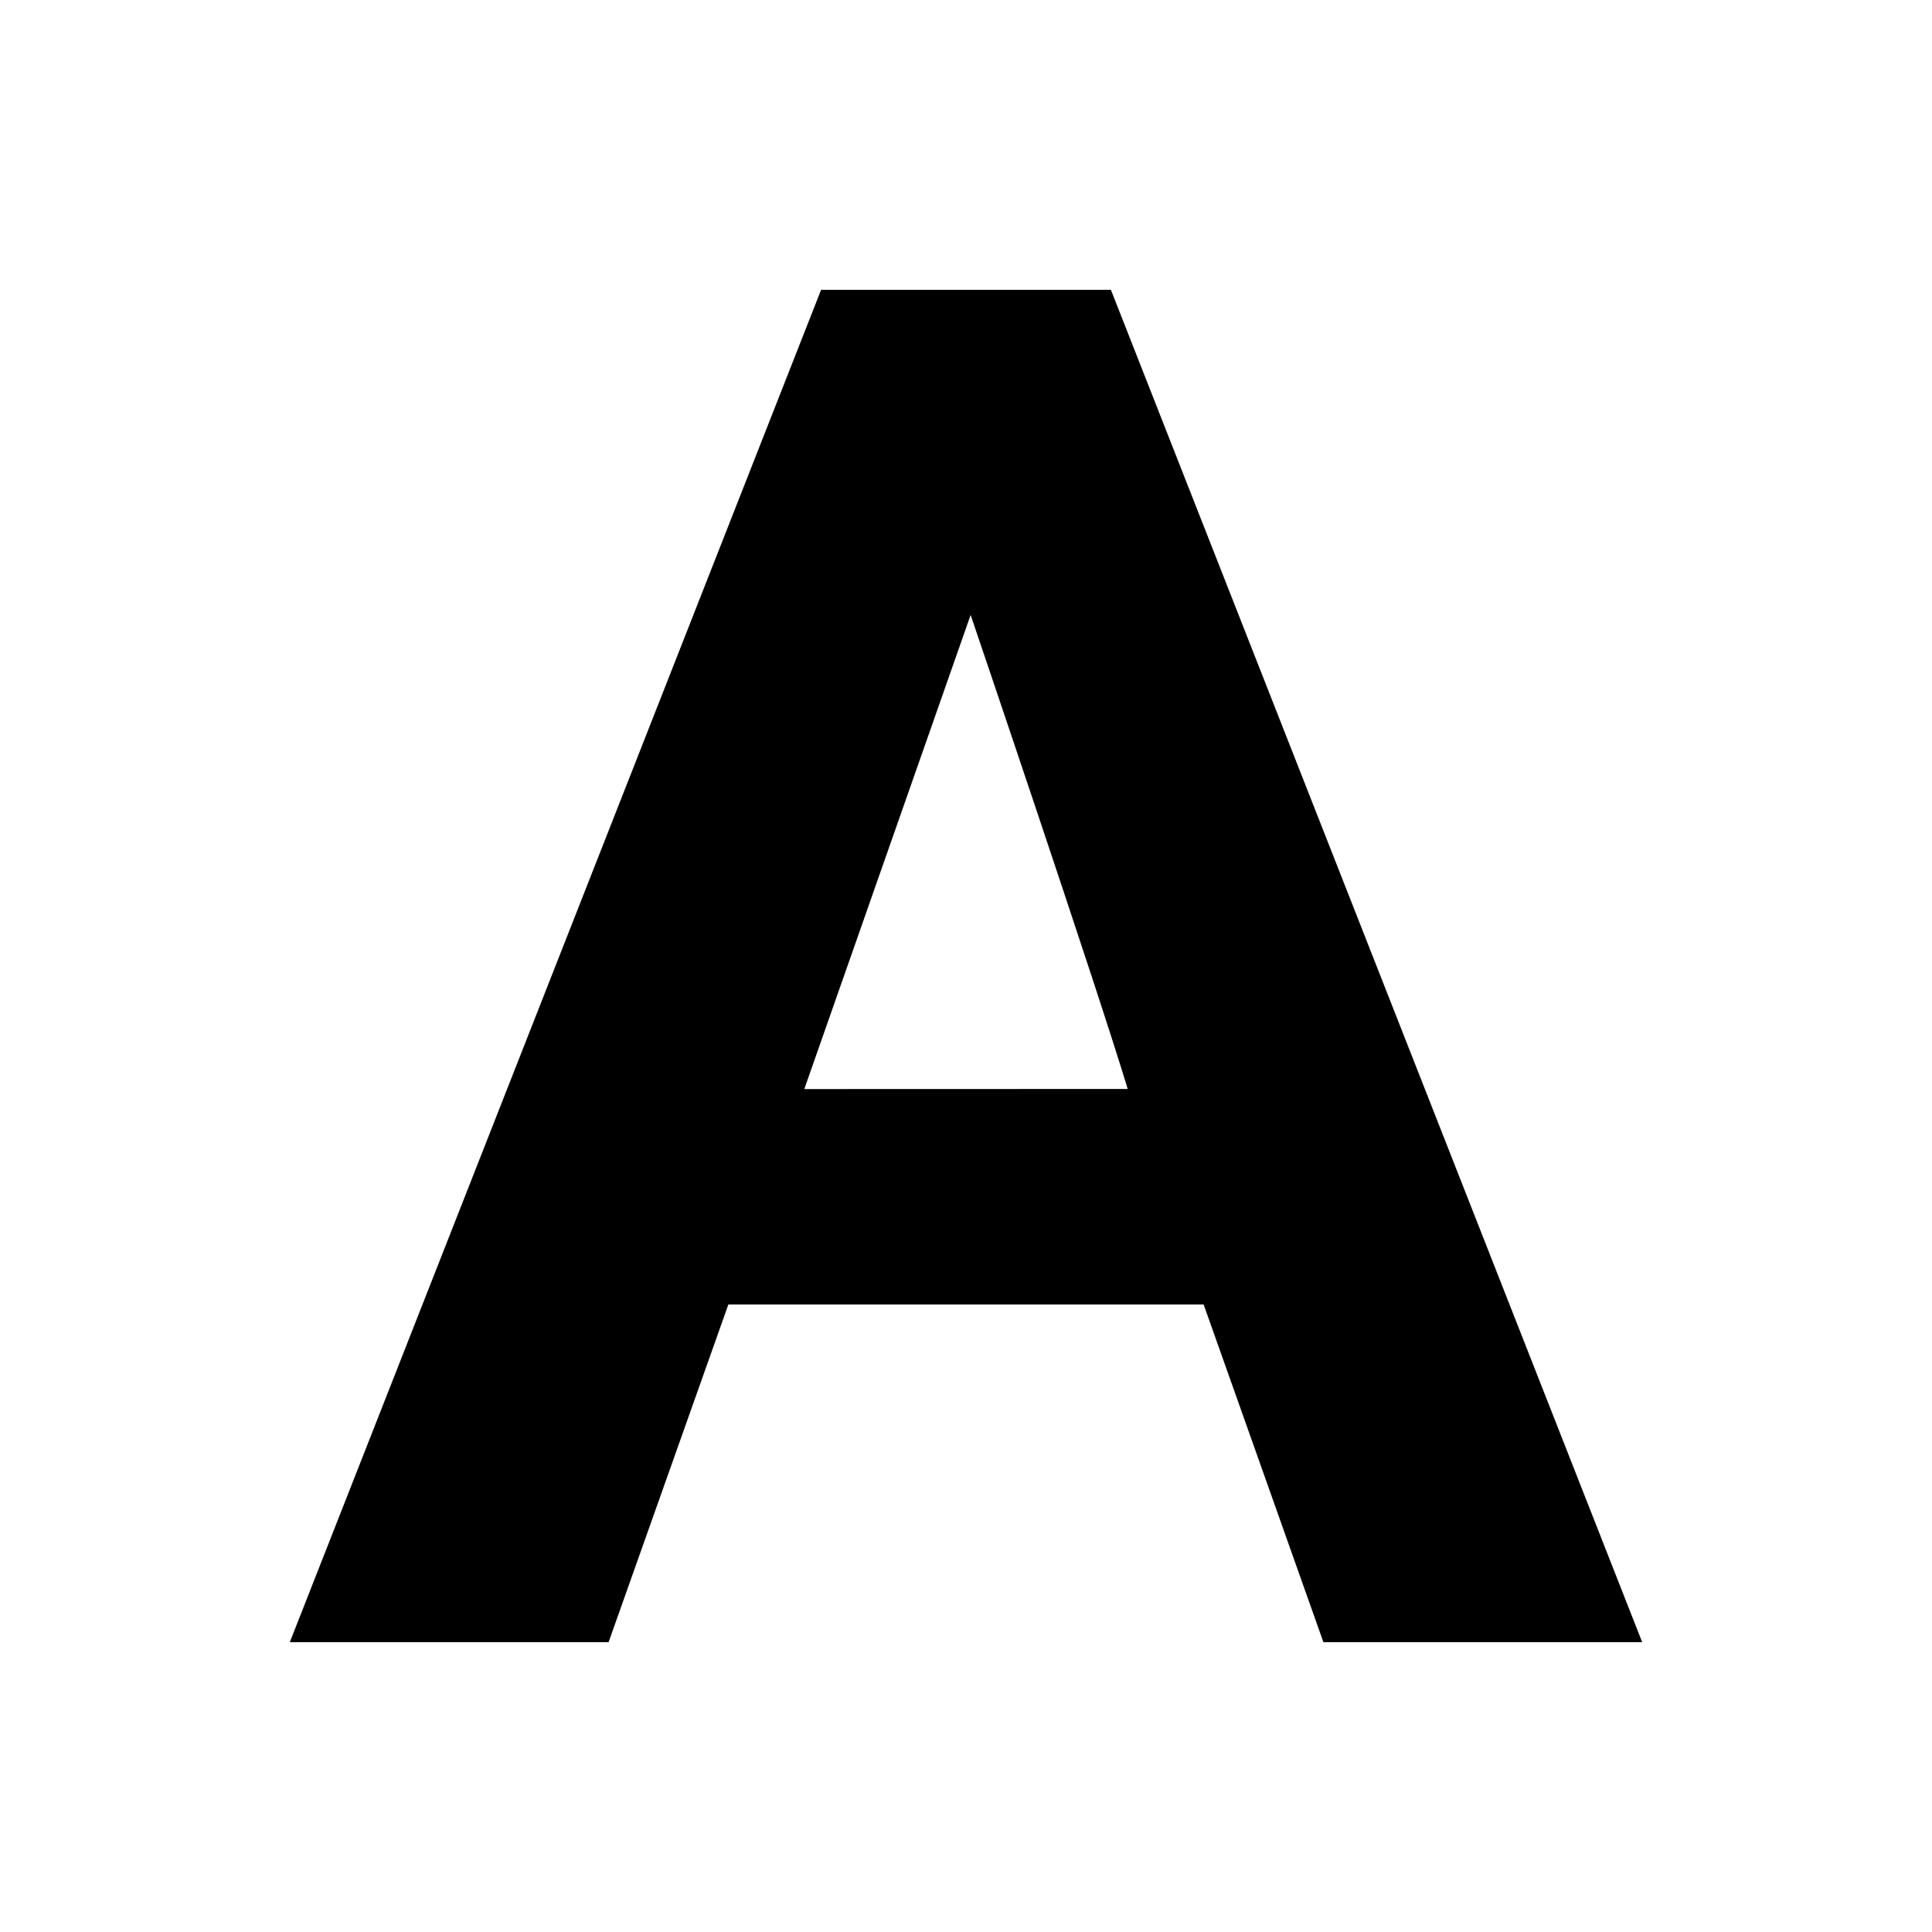
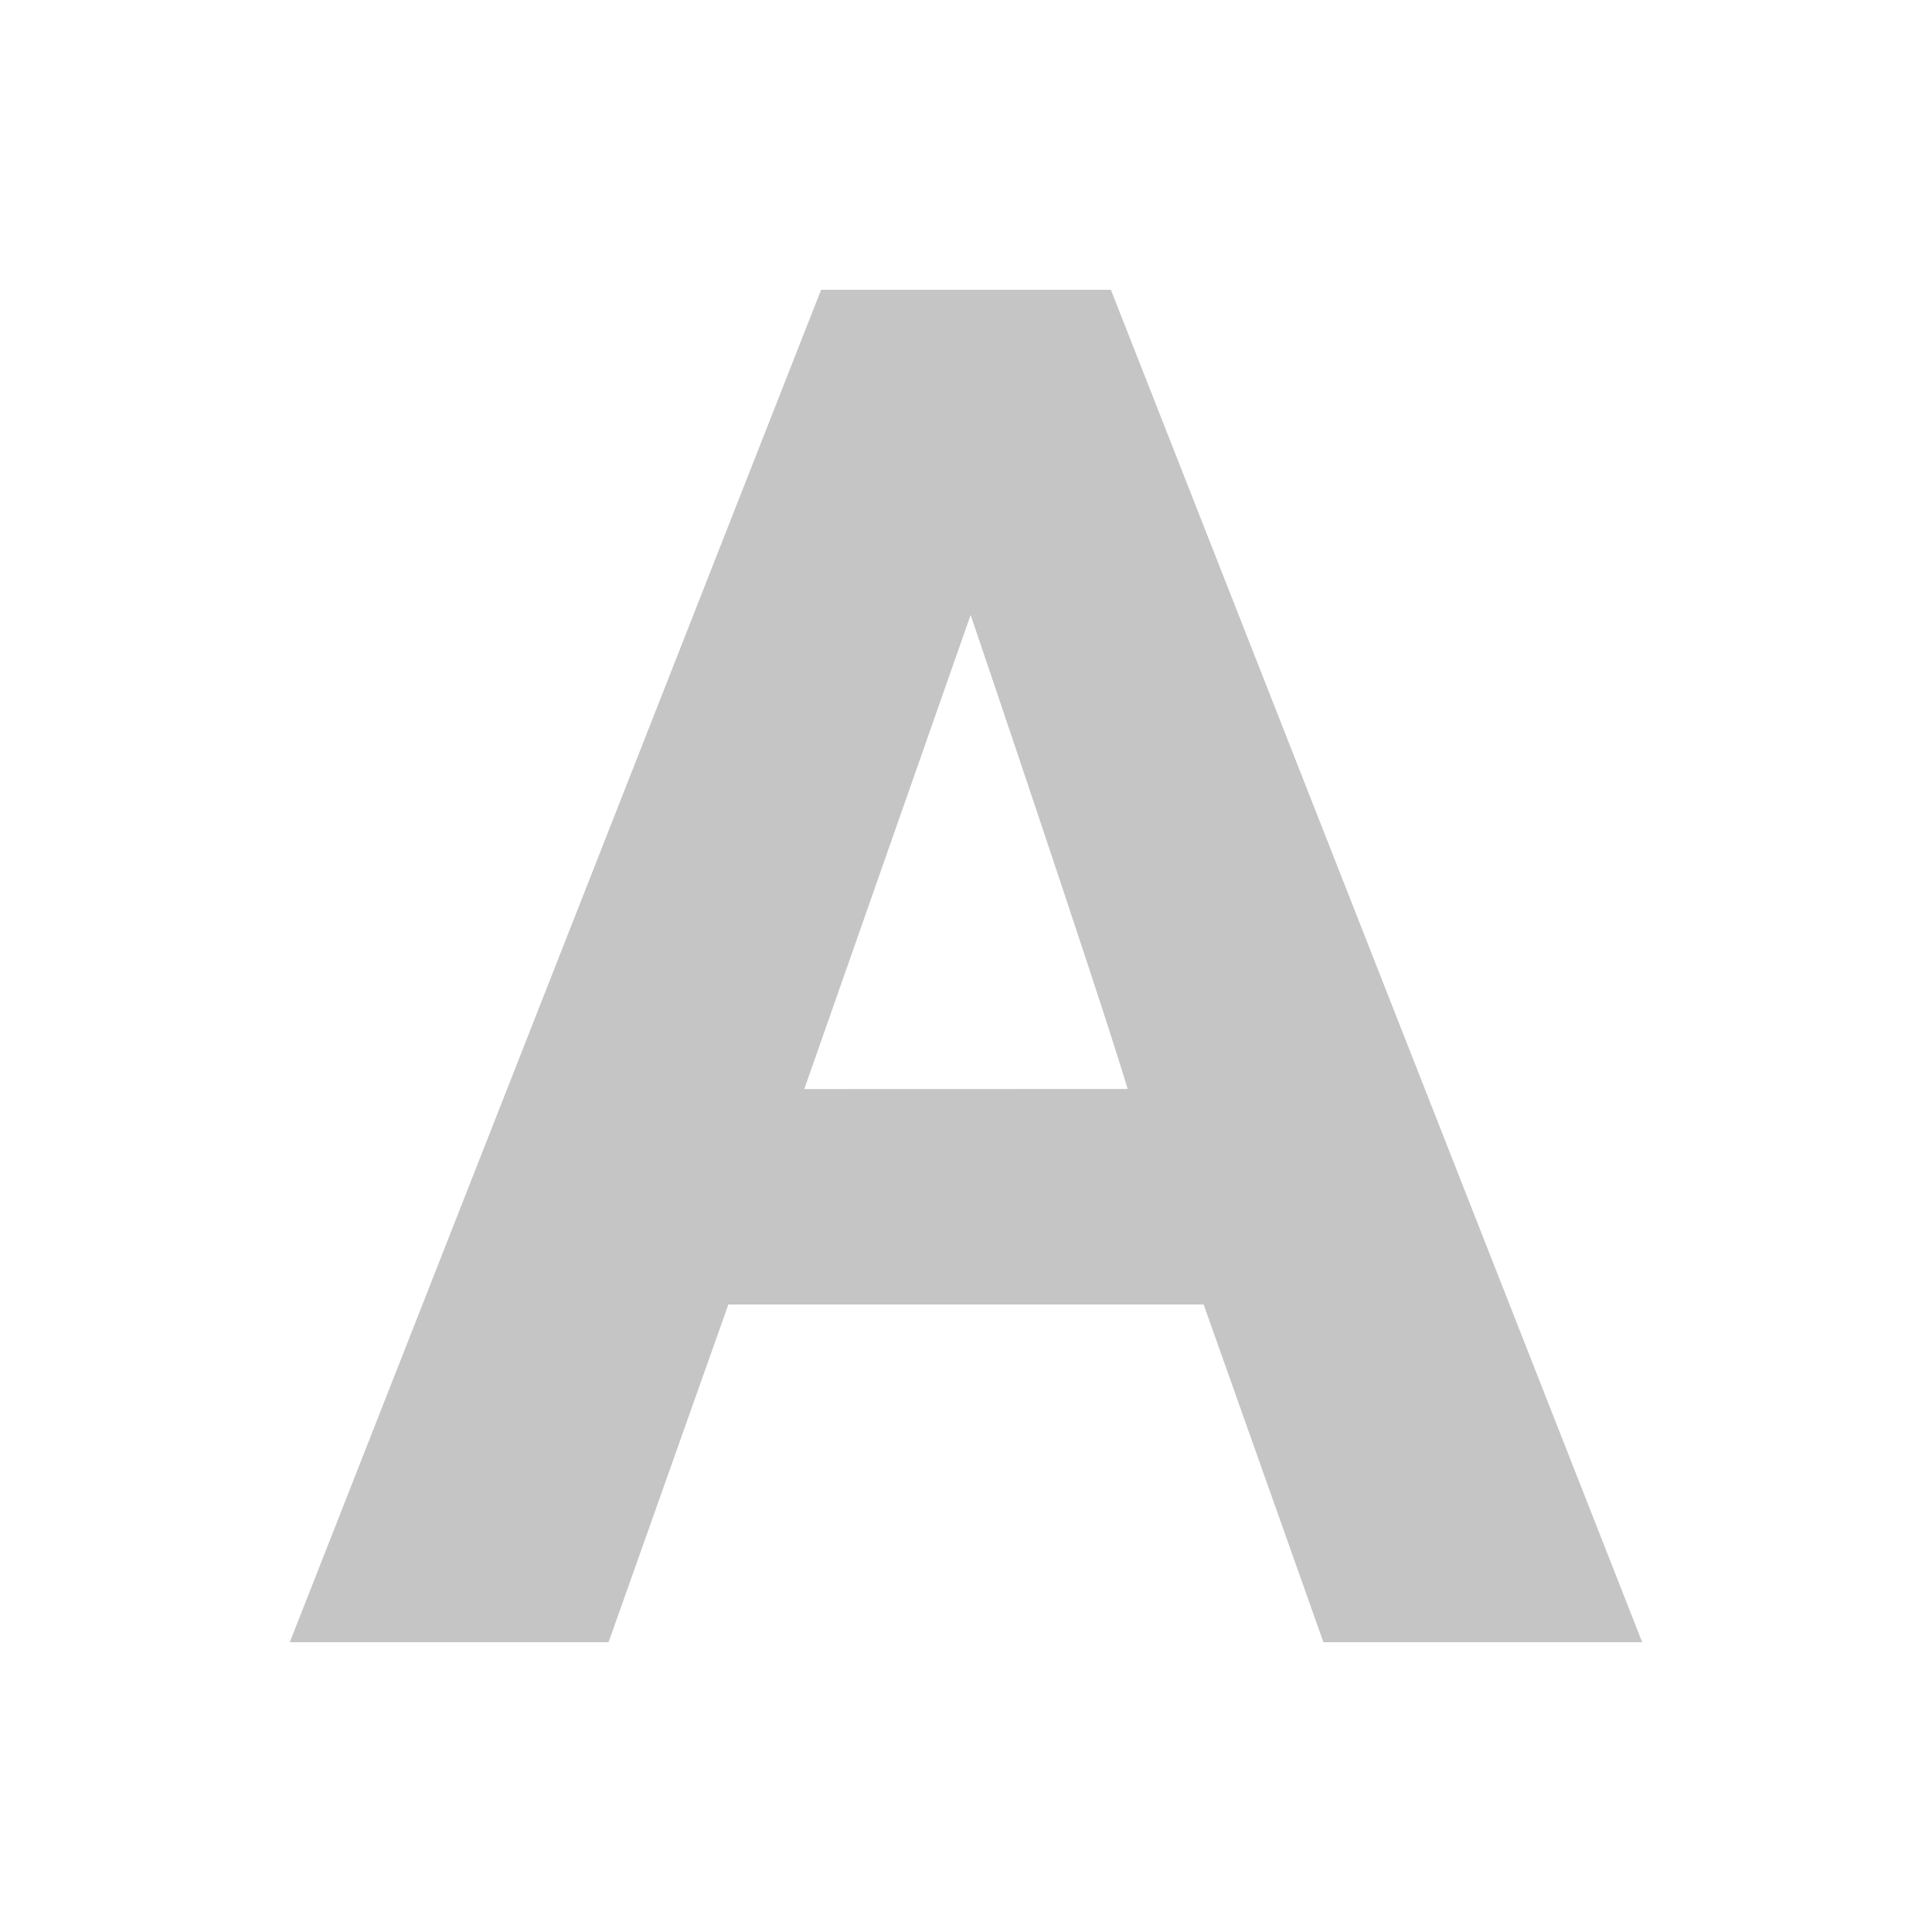
<svg xmlns="http://www.w3.org/2000/svg" width="20" height="20" viewBox="0 0 20 20">
-   <path d="M8.326 11.274l1.722-4.908s1.305 3.843 1.626 4.907zM13.7 17H17L11.5 3h-3L3 17h3.3l1.24-3.496h4.92z" />
+   <path d="M8.326 11.274l1.722-4.908s1.305 3.843 1.626 4.907zM13.7 17H17L11.5 3h-3L3 17h3.3l1.24-3.496h4.92z" fill="#c5c5c5" />
</svg>
